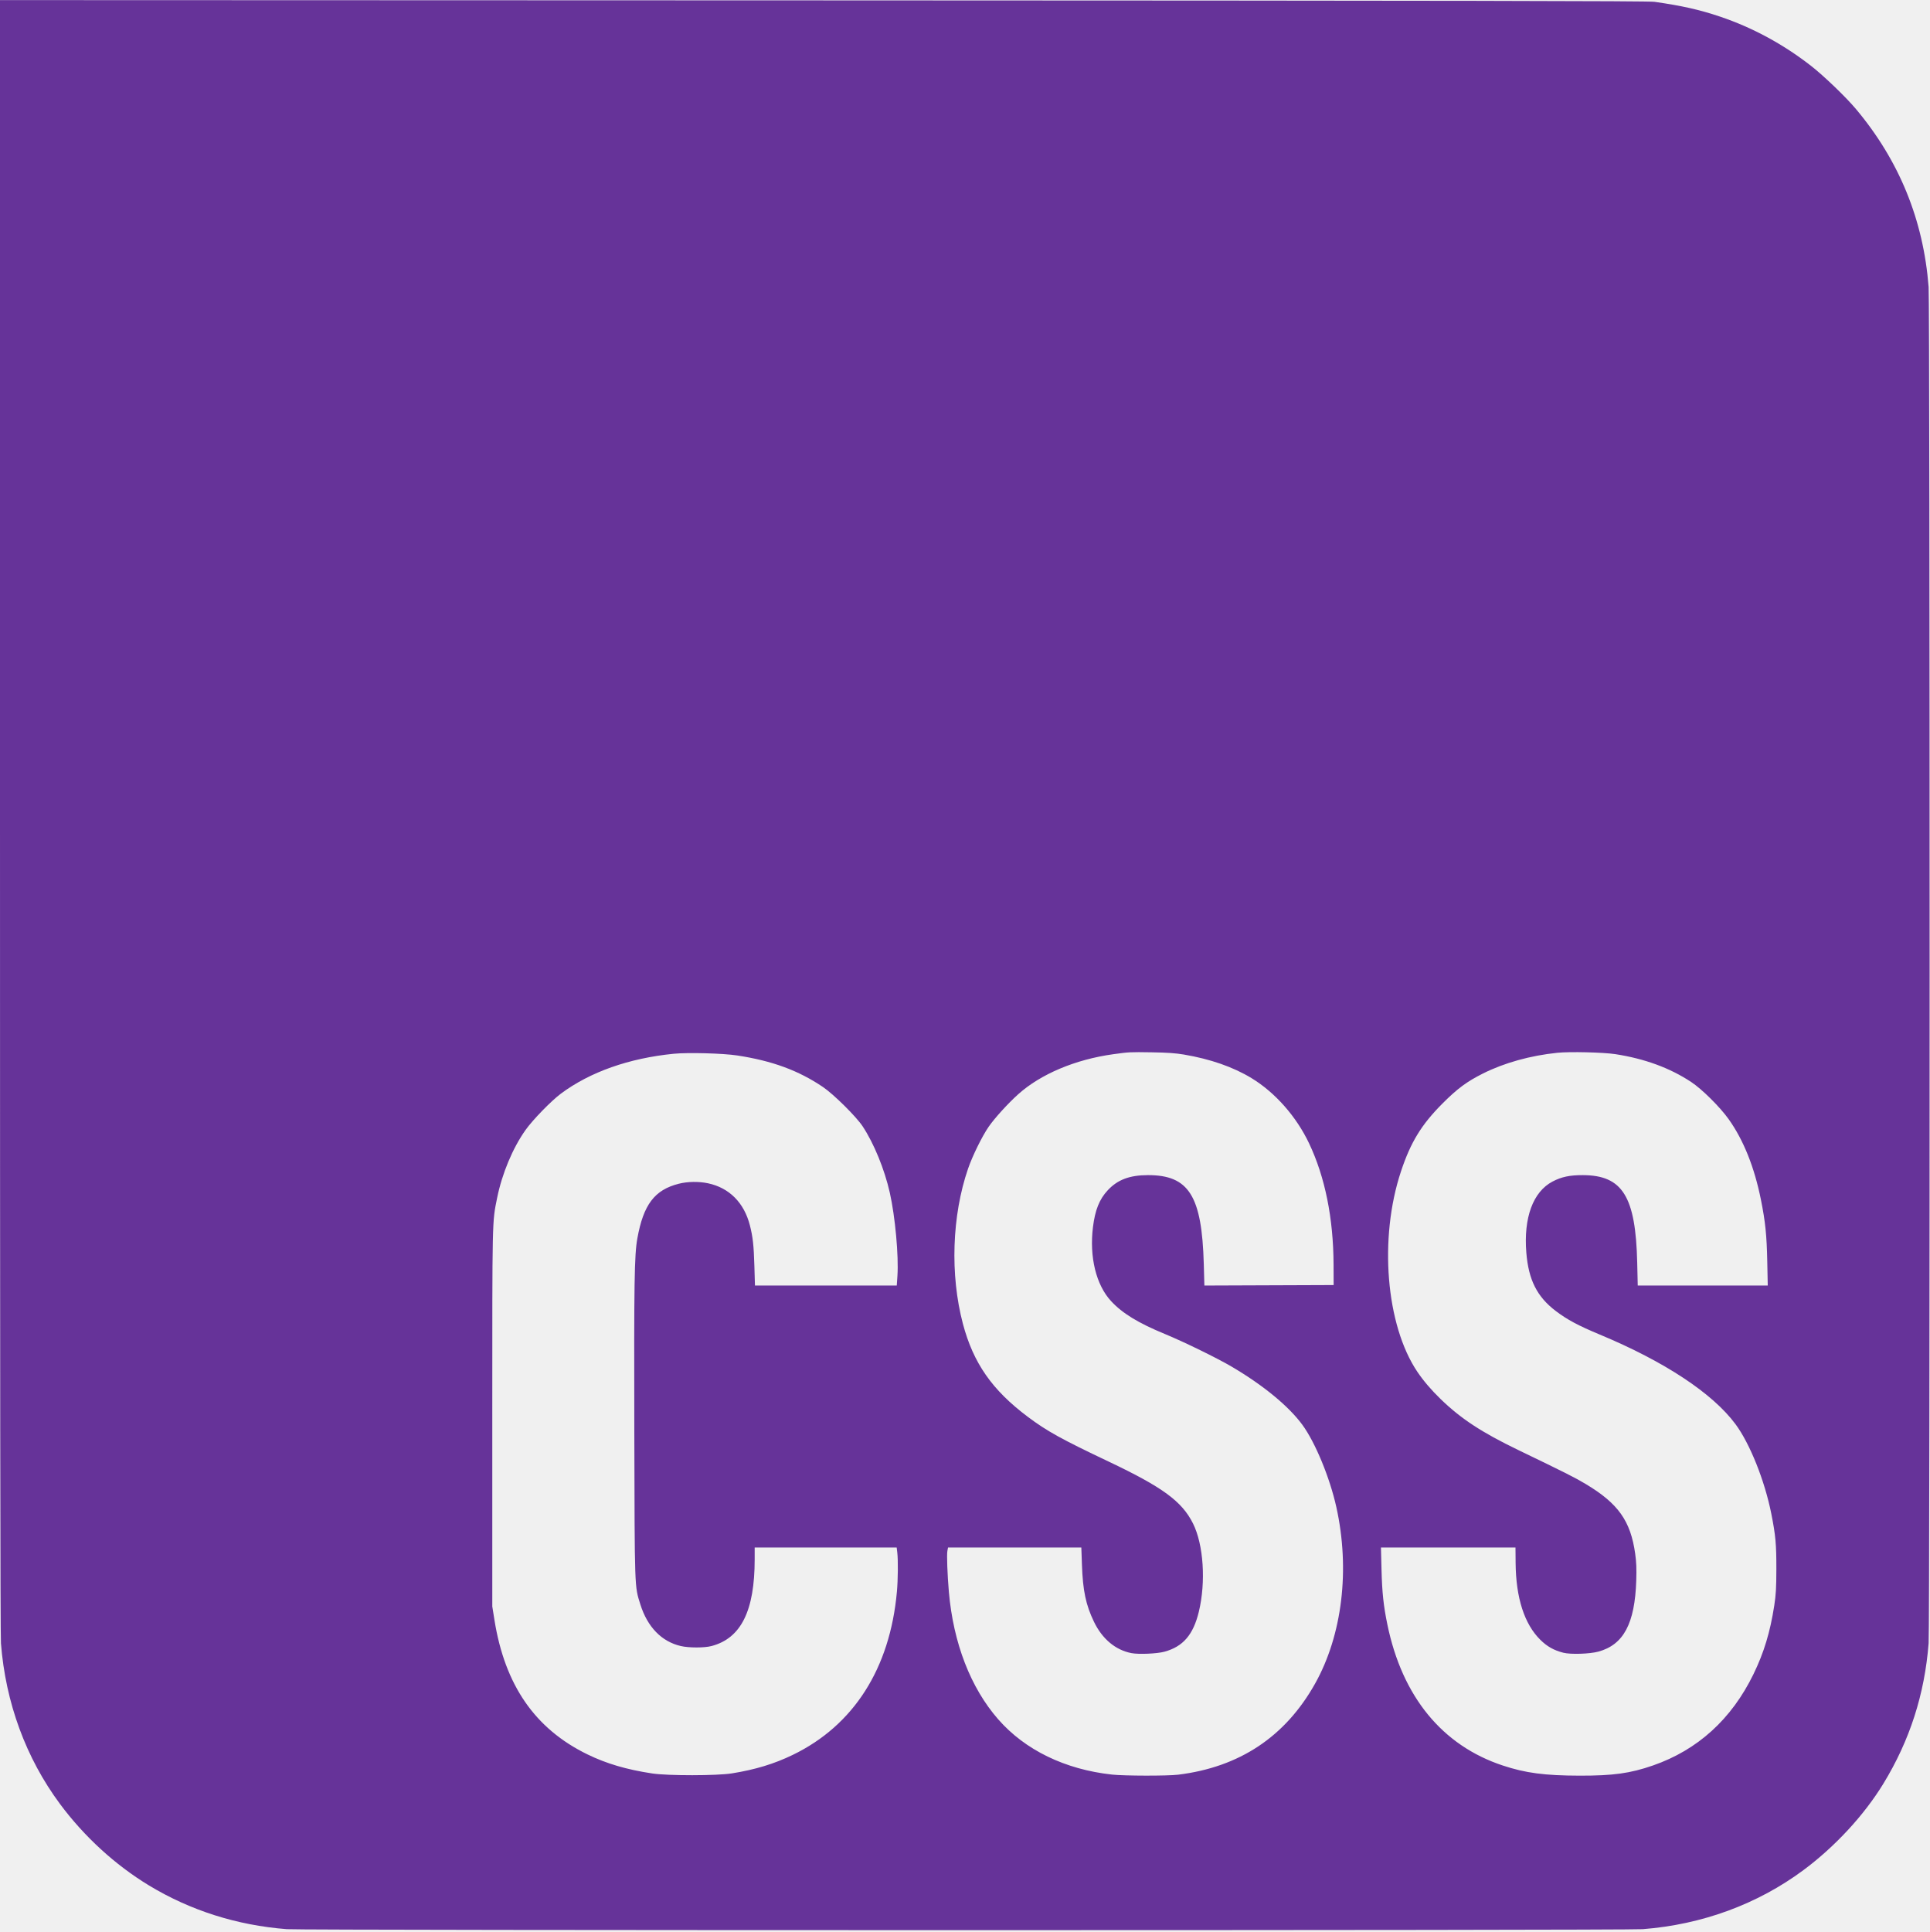
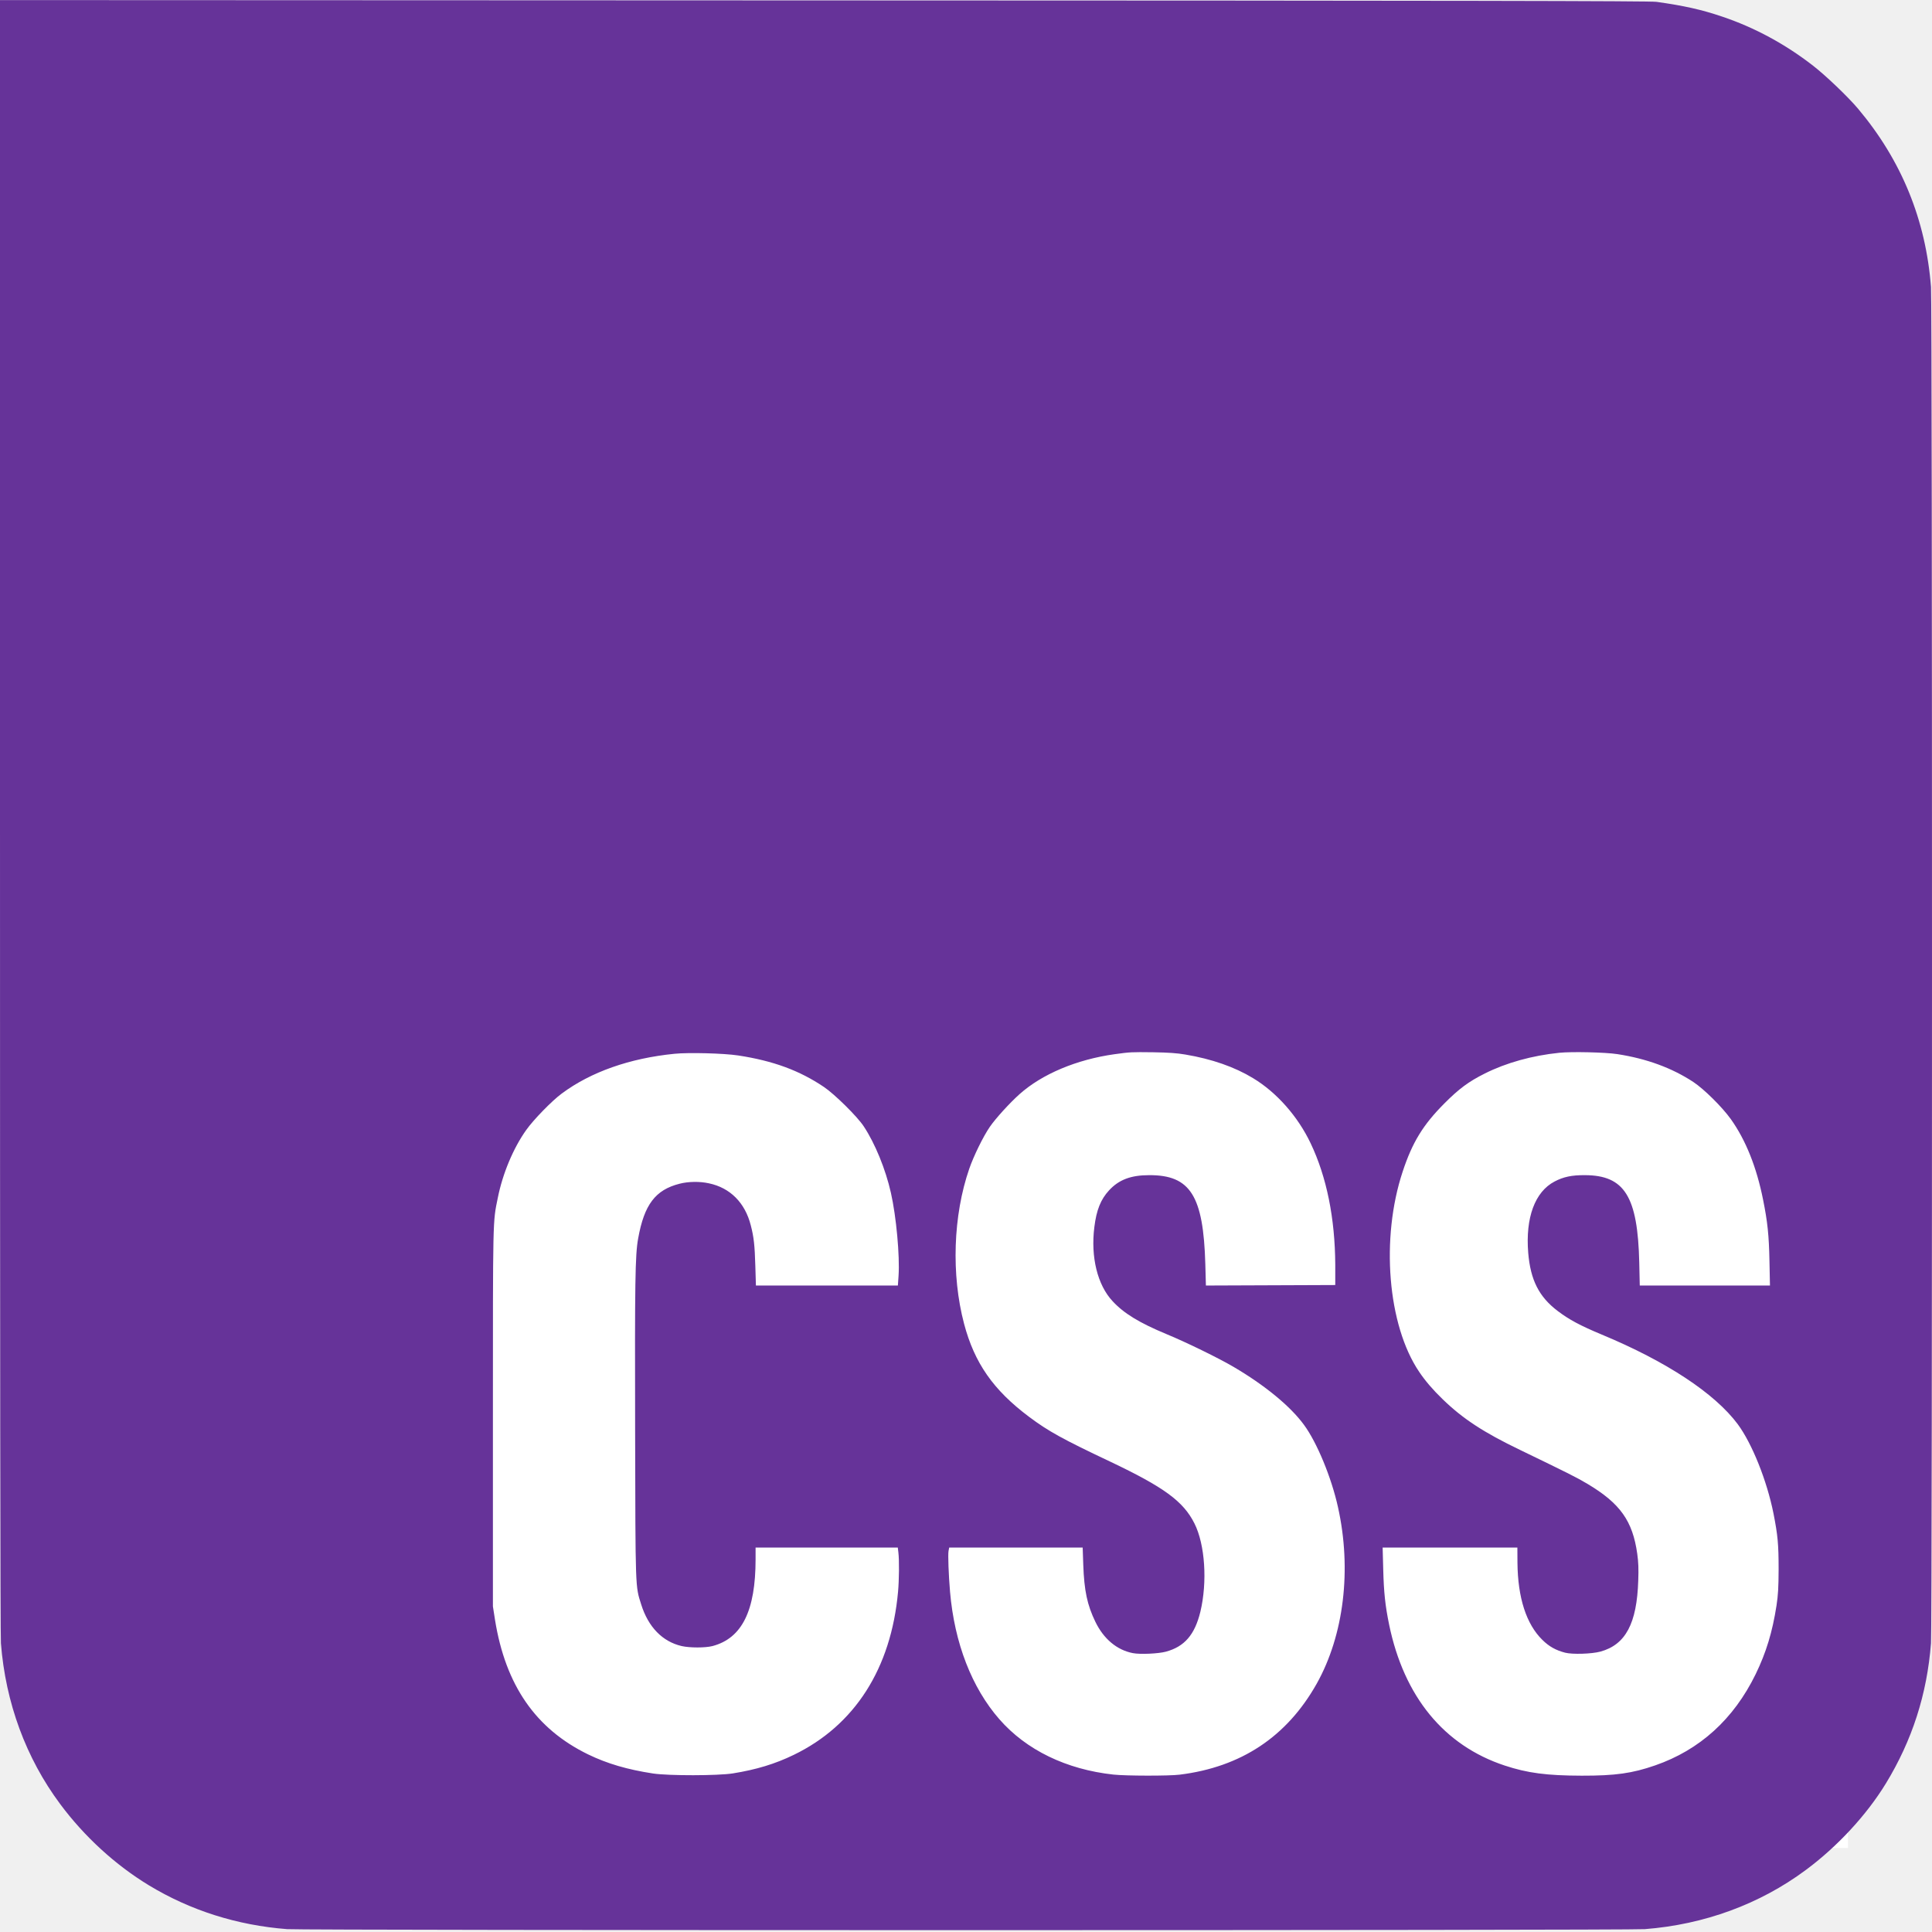
- <svg xmlns="http://www.w3.org/2000/svg" width="991" height="992" viewBox="0 0 991 992" fill="none">
-   <path fill-rule="evenodd" clip-rule="evenodd" d="M0 418.777C0 694.58 0.166 839.634 0.486 843.744C2.861 874.246 13.304 902.666 30.804 926.246C43.227 942.986 59.162 957.581 76.453 968.057C97.743 980.958 121.665 988.552 147.29 990.548C155.905 991.218 835.078 991.218 843.693 990.548C874.195 988.173 902.615 977.729 926.195 960.23C942.431 948.18 957.372 932.021 967.284 915.791C980.817 893.631 988.46 869.911 990.497 843.744C991.168 835.129 991.168 155.962 990.497 147.347C987.812 112.861 975.363 82.396 953.148 55.945C947.983 49.795 936.54 38.813 929.999 33.728C915.729 22.635 900.043 14.154 883.432 8.549C872.863 4.983 863.87 2.953 849.69 0.932C846.501 0.477 750.635 0.312 422.789 0.198L0 0.051V418.777ZM607.993 541.462C621.605 543.763 633.302 547.838 642.745 553.569C654.866 560.927 665.756 573.257 672.3 587.033C680.531 604.362 684.804 625.533 684.892 649.418L684.93 659.821L651.738 659.945L618.545 660.07L618.241 649.058C617.27 613.969 610.568 603.325 589.481 603.379C580.089 603.403 573.918 605.746 568.864 611.206C564.603 615.808 562.409 621.291 561.323 630.05C559.419 645.417 562.93 659.755 570.633 668.068C576.471 674.369 584.494 679.269 598.316 684.977C608.19 689.055 625.095 697.322 632.634 701.76C648.82 711.288 661.908 722.065 668.896 731.62C675.509 740.661 682.959 758.706 686.31 773.799C693.431 805.871 689.37 839.564 675.378 864.5C660.1 891.73 636.602 907.35 605.09 911.225C599.626 911.897 577.487 911.864 571.141 911.175C547.008 908.553 526.453 898.575 512.641 882.777C498.474 866.572 489.614 843.675 487.315 817.322C486.559 808.646 486.184 798.341 486.553 796.37L486.89 794.58H521.119H555.348L555.659 803.411C556.13 816.793 557.665 824.066 561.849 832.733C566.099 841.538 572.884 847.215 581.061 848.805C584.768 849.526 594.189 849.126 598.01 848.087C607.585 845.481 612.827 839.401 615.689 827.578C619.389 812.297 618.123 793.101 612.699 782.241C607.027 770.887 597.115 763.613 569.42 750.479C545.103 738.947 537.688 734.842 527.857 727.475C509.547 713.753 499.872 699.887 494.524 679.7C487.865 654.563 488.876 624.152 497.174 600.063C499.448 593.461 504.386 583.42 507.763 578.53C510.8 574.133 517.76 566.48 522.951 561.832C534.519 551.471 552.279 543.992 571.702 541.3C579.914 540.162 580.216 540.147 591.541 540.319C599.381 540.438 603.717 540.739 607.993 541.462ZM829.609 541.263C844.69 543.588 857.663 548.353 868.587 555.583C874.142 559.259 883.384 568.435 887.832 574.692C895.466 585.431 901.014 599.289 904.374 616.008C906.64 627.283 907.35 634.186 907.624 647.603L907.879 660.063H874.494H841.108L840.837 648.329C840.053 614.32 833.295 603.442 812.916 603.382C806.184 603.363 801.94 604.259 797.354 606.669C787.315 611.945 782.422 625.24 783.892 643.242C785.033 657.204 789.411 665.86 799.022 673.155C804.863 677.59 810.562 680.638 821.625 685.247C854.894 699.105 879.555 715.386 891.325 731.26C898.704 741.213 906.32 760.244 909.684 777.138C911.909 788.313 912.327 792.884 912.3 805.709C912.28 815.349 912.08 818.83 911.23 824.338C909.116 838.042 905.922 848.577 900.52 859.661C889.28 882.723 871.856 898.542 848.933 906.495C837.278 910.539 828.508 911.758 811.307 911.724C793.349 911.688 783.5 910.39 771.786 906.514C740.679 896.22 720.16 871.157 712.526 834.128C710.531 824.451 709.814 817.717 709.513 805.83L709.229 794.58H743.773H778.318L778.385 802.443C778.536 820.406 782.871 833.885 791.106 842C794.574 845.418 798.03 847.358 802.854 848.598C806.597 849.561 816.426 849.252 820.9 848.031C833.84 844.499 839.631 833.627 840.346 811.516C840.54 805.511 840.404 802.102 839.797 797.765C837.438 780.916 831.071 771.956 814.358 761.959C808.773 758.618 804.305 756.368 779.77 744.538C761.055 735.515 750.301 728.462 739.919 718.402C735.05 713.685 731.026 708.974 727.904 704.338C711.762 680.371 708.118 635.767 719.5 601.495C724.487 586.478 729.972 577.501 740.801 566.633C748.411 558.996 753.321 555.354 761.604 551.206C772.592 545.704 785.915 541.994 799.851 540.557C806.181 539.904 823.451 540.314 829.609 541.263ZM378.635 541.94C396.642 544.691 410.102 549.645 422.668 558.144C428.163 561.862 439.688 573.27 443.009 578.28C448.825 587.053 454.283 600.388 456.999 612.459C459.737 624.631 461.592 644.911 460.898 655.095L460.559 660.063H424.145H387.73L387.433 650.023C387.118 639.372 386.651 635.146 385.128 629.17C382.166 617.547 374.532 609.879 363.621 607.568C358.861 606.56 353.157 606.65 348.591 607.805C336.168 610.95 330.432 618.533 327.322 635.922C325.802 644.425 325.587 658.033 325.769 734.338C325.968 817.157 325.865 814.197 328.876 823.81C332.507 835.399 339.783 842.885 349.637 845.171C353.836 846.145 361.762 846.142 365.453 845.166C380.598 841.161 387.587 827.083 387.587 800.577V794.58H424.052H460.517L460.823 797.121C461.288 801.001 461.191 811.115 460.627 817.322C457.051 856.731 438.432 885.898 407.184 901.042C397.616 905.68 387.96 908.614 375.875 910.557C368.212 911.789 343.006 911.812 334.965 910.595C321.784 908.599 311.477 905.565 301.698 900.803C274.78 887.695 259.278 865.281 253.93 831.74L252.826 824.822V728.047C252.826 624.249 252.75 627.721 255.315 615.063C257.851 602.551 263.305 589.514 269.89 580.224C273.608 574.979 283.136 565.193 288.147 561.473C303.07 550.396 323.02 543.355 345.973 541.067C353.288 540.337 371.294 540.819 378.635 541.94Z" fill="#663399" />
+ <svg xmlns="http://www.w3.org/2000/svg" width="23" height="23" viewBox="0 0 23 23" fill="none">
+   <g clip-path="url(#clip0_10_12)">
+     <rect x="5" y="11" width="17" height="11" fill="white" />
+     <path fill-rule="evenodd" clip-rule="evenodd" d="M0 9.709C0 16.104 0.004 19.467 0.011 19.562C0.066 20.27 0.309 20.929 0.715 21.475C1.003 21.863 1.373 22.202 1.774 22.445C2.268 22.744 2.824 22.92 3.418 22.966C3.618 22.982 19.381 22.982 19.581 22.966C20.289 22.911 20.949 22.669 21.496 22.263C21.873 21.984 22.22 21.609 22.45 21.233C22.764 20.719 22.941 20.169 22.988 19.562C23.004 19.363 23.004 3.616 22.988 3.416C22.926 2.617 22.637 1.91 22.122 1.297C22.002 1.154 21.736 0.9 21.584 0.782C21.253 0.525 20.889 0.328 20.503 0.198C20.258 0.115 20.049 0.068 19.72 0.022C19.646 0.011 17.421 0.007 9.812 0.005L0 0.001V9.709ZM14.111 12.554C14.427 12.607 14.698 12.702 14.917 12.835C15.199 13.005 15.451 13.291 15.603 13.611C15.794 14.012 15.893 14.503 15.896 15.057L15.896 15.298L15.126 15.301L14.356 15.304L14.349 15.049C14.326 14.235 14.171 13.988 13.681 13.99C13.463 13.99 13.32 14.044 13.203 14.171C13.104 14.278 13.053 14.405 13.028 14.608C12.983 14.964 13.065 15.297 13.244 15.489C13.379 15.636 13.566 15.749 13.886 15.882C14.115 15.976 14.508 16.168 14.683 16.271C15.058 16.491 15.362 16.741 15.524 16.963C15.678 17.172 15.851 17.591 15.928 17.941C16.094 18.684 15.999 19.466 15.675 20.044C15.32 20.675 14.775 21.037 14.043 21.127C13.917 21.143 13.403 21.142 13.255 21.126C12.695 21.065 12.218 20.834 11.898 20.468C11.569 20.092 11.363 19.561 11.31 18.95C11.293 18.749 11.284 18.51 11.292 18.464L11.3 18.423H12.095H12.889L12.896 18.627C12.907 18.938 12.943 19.106 13.04 19.307C13.139 19.511 13.296 19.643 13.486 19.68C13.572 19.697 13.79 19.687 13.879 19.663C14.101 19.603 14.223 19.462 14.29 19.188C14.375 18.833 14.346 18.388 14.22 18.137C14.088 17.873 13.858 17.705 13.216 17.4C12.651 17.133 12.479 17.038 12.251 16.867C11.826 16.549 11.601 16.227 11.477 15.759C11.323 15.176 11.346 14.471 11.539 13.913C11.592 13.76 11.706 13.527 11.785 13.413C11.855 13.312 12.017 13.134 12.137 13.026C12.406 12.786 12.818 12.613 13.269 12.55C13.459 12.524 13.466 12.524 13.729 12.527C13.911 12.53 14.012 12.537 14.111 12.554ZM19.254 12.549C19.604 12.603 19.905 12.714 20.159 12.881C20.288 12.967 20.502 13.179 20.606 13.324C20.783 13.573 20.912 13.895 20.989 14.282C21.042 14.544 21.059 14.704 21.065 15.015L21.071 15.304H20.296H19.521L19.515 15.032C19.497 14.243 19.34 13.991 18.867 13.99C18.711 13.989 18.612 14.01 18.506 14.066C18.273 14.188 18.159 14.496 18.193 14.914C18.22 15.238 18.321 15.438 18.544 15.607C18.68 15.71 18.812 15.781 19.069 15.888C19.841 16.209 20.413 16.587 20.687 16.954C20.858 17.185 21.035 17.627 21.113 18.018C21.164 18.277 21.174 18.383 21.174 18.681C21.173 18.904 21.168 18.985 21.149 19.113C21.1 19.43 21.025 19.675 20.9 19.932C20.639 20.466 20.235 20.833 19.703 21.017C19.432 21.111 19.229 21.14 18.829 21.139C18.413 21.138 18.184 21.108 17.912 21.018C17.19 20.779 16.714 20.198 16.537 19.34C16.491 19.115 16.474 18.959 16.467 18.683L16.46 18.423H17.262H18.064L18.065 18.605C18.069 19.021 18.17 19.334 18.361 19.522C18.441 19.601 18.521 19.646 18.633 19.675C18.72 19.697 18.948 19.69 19.052 19.662C19.352 19.58 19.487 19.328 19.503 18.815C19.508 18.676 19.505 18.597 19.491 18.497C19.436 18.106 19.288 17.898 18.9 17.666C18.771 17.589 18.667 17.537 18.098 17.262C17.663 17.053 17.414 16.89 17.173 16.656C17.06 16.547 16.966 16.438 16.894 16.33C16.519 15.775 16.435 14.741 16.699 13.946C16.814 13.598 16.942 13.39 17.193 13.138C17.37 12.96 17.484 12.876 17.676 12.78C17.931 12.652 18.24 12.566 18.564 12.533C18.711 12.518 19.111 12.527 19.254 12.549ZM8.788 12.565C9.206 12.629 9.518 12.744 9.81 12.941C9.937 13.027 10.205 13.291 10.282 13.408C10.417 13.611 10.543 13.92 10.606 14.2C10.67 14.482 10.713 14.953 10.697 15.189L10.689 15.304H9.844H8.999L8.992 15.071C8.985 14.824 8.974 14.726 8.938 14.588C8.87 14.318 8.692 14.14 8.439 14.087C8.329 14.063 8.196 14.065 8.09 14.092C7.802 14.165 7.669 14.341 7.597 14.744C7.561 14.941 7.557 15.257 7.561 17.026C7.565 18.946 7.563 18.878 7.633 19.1C7.717 19.369 7.886 19.543 8.115 19.596C8.212 19.618 8.396 19.618 8.482 19.596C8.833 19.503 8.995 19.176 8.995 18.562V18.423H9.842H10.688L10.695 18.482C10.706 18.572 10.704 18.806 10.691 18.95C10.608 19.864 10.175 20.54 9.45 20.891C9.228 20.999 9.004 21.067 8.724 21.112C8.546 21.14 7.961 21.141 7.774 21.113C7.468 21.066 7.229 20.996 7.002 20.886C6.377 20.582 6.018 20.062 5.893 19.284L5.868 19.124V16.88C5.868 14.473 5.866 14.554 5.926 14.261C5.984 13.97 6.111 13.668 6.264 13.453C6.35 13.331 6.571 13.104 6.688 13.018C7.034 12.761 7.497 12.598 8.03 12.545C8.199 12.528 8.617 12.539 8.788 12.565Z" fill="#663399" />
+   </g>
+   <defs>
+     <clipPath id="clip0_10_12">
+       <rect width="23" height="23" fill="white" />
+     </clipPath>
+   </defs>
</svg>
